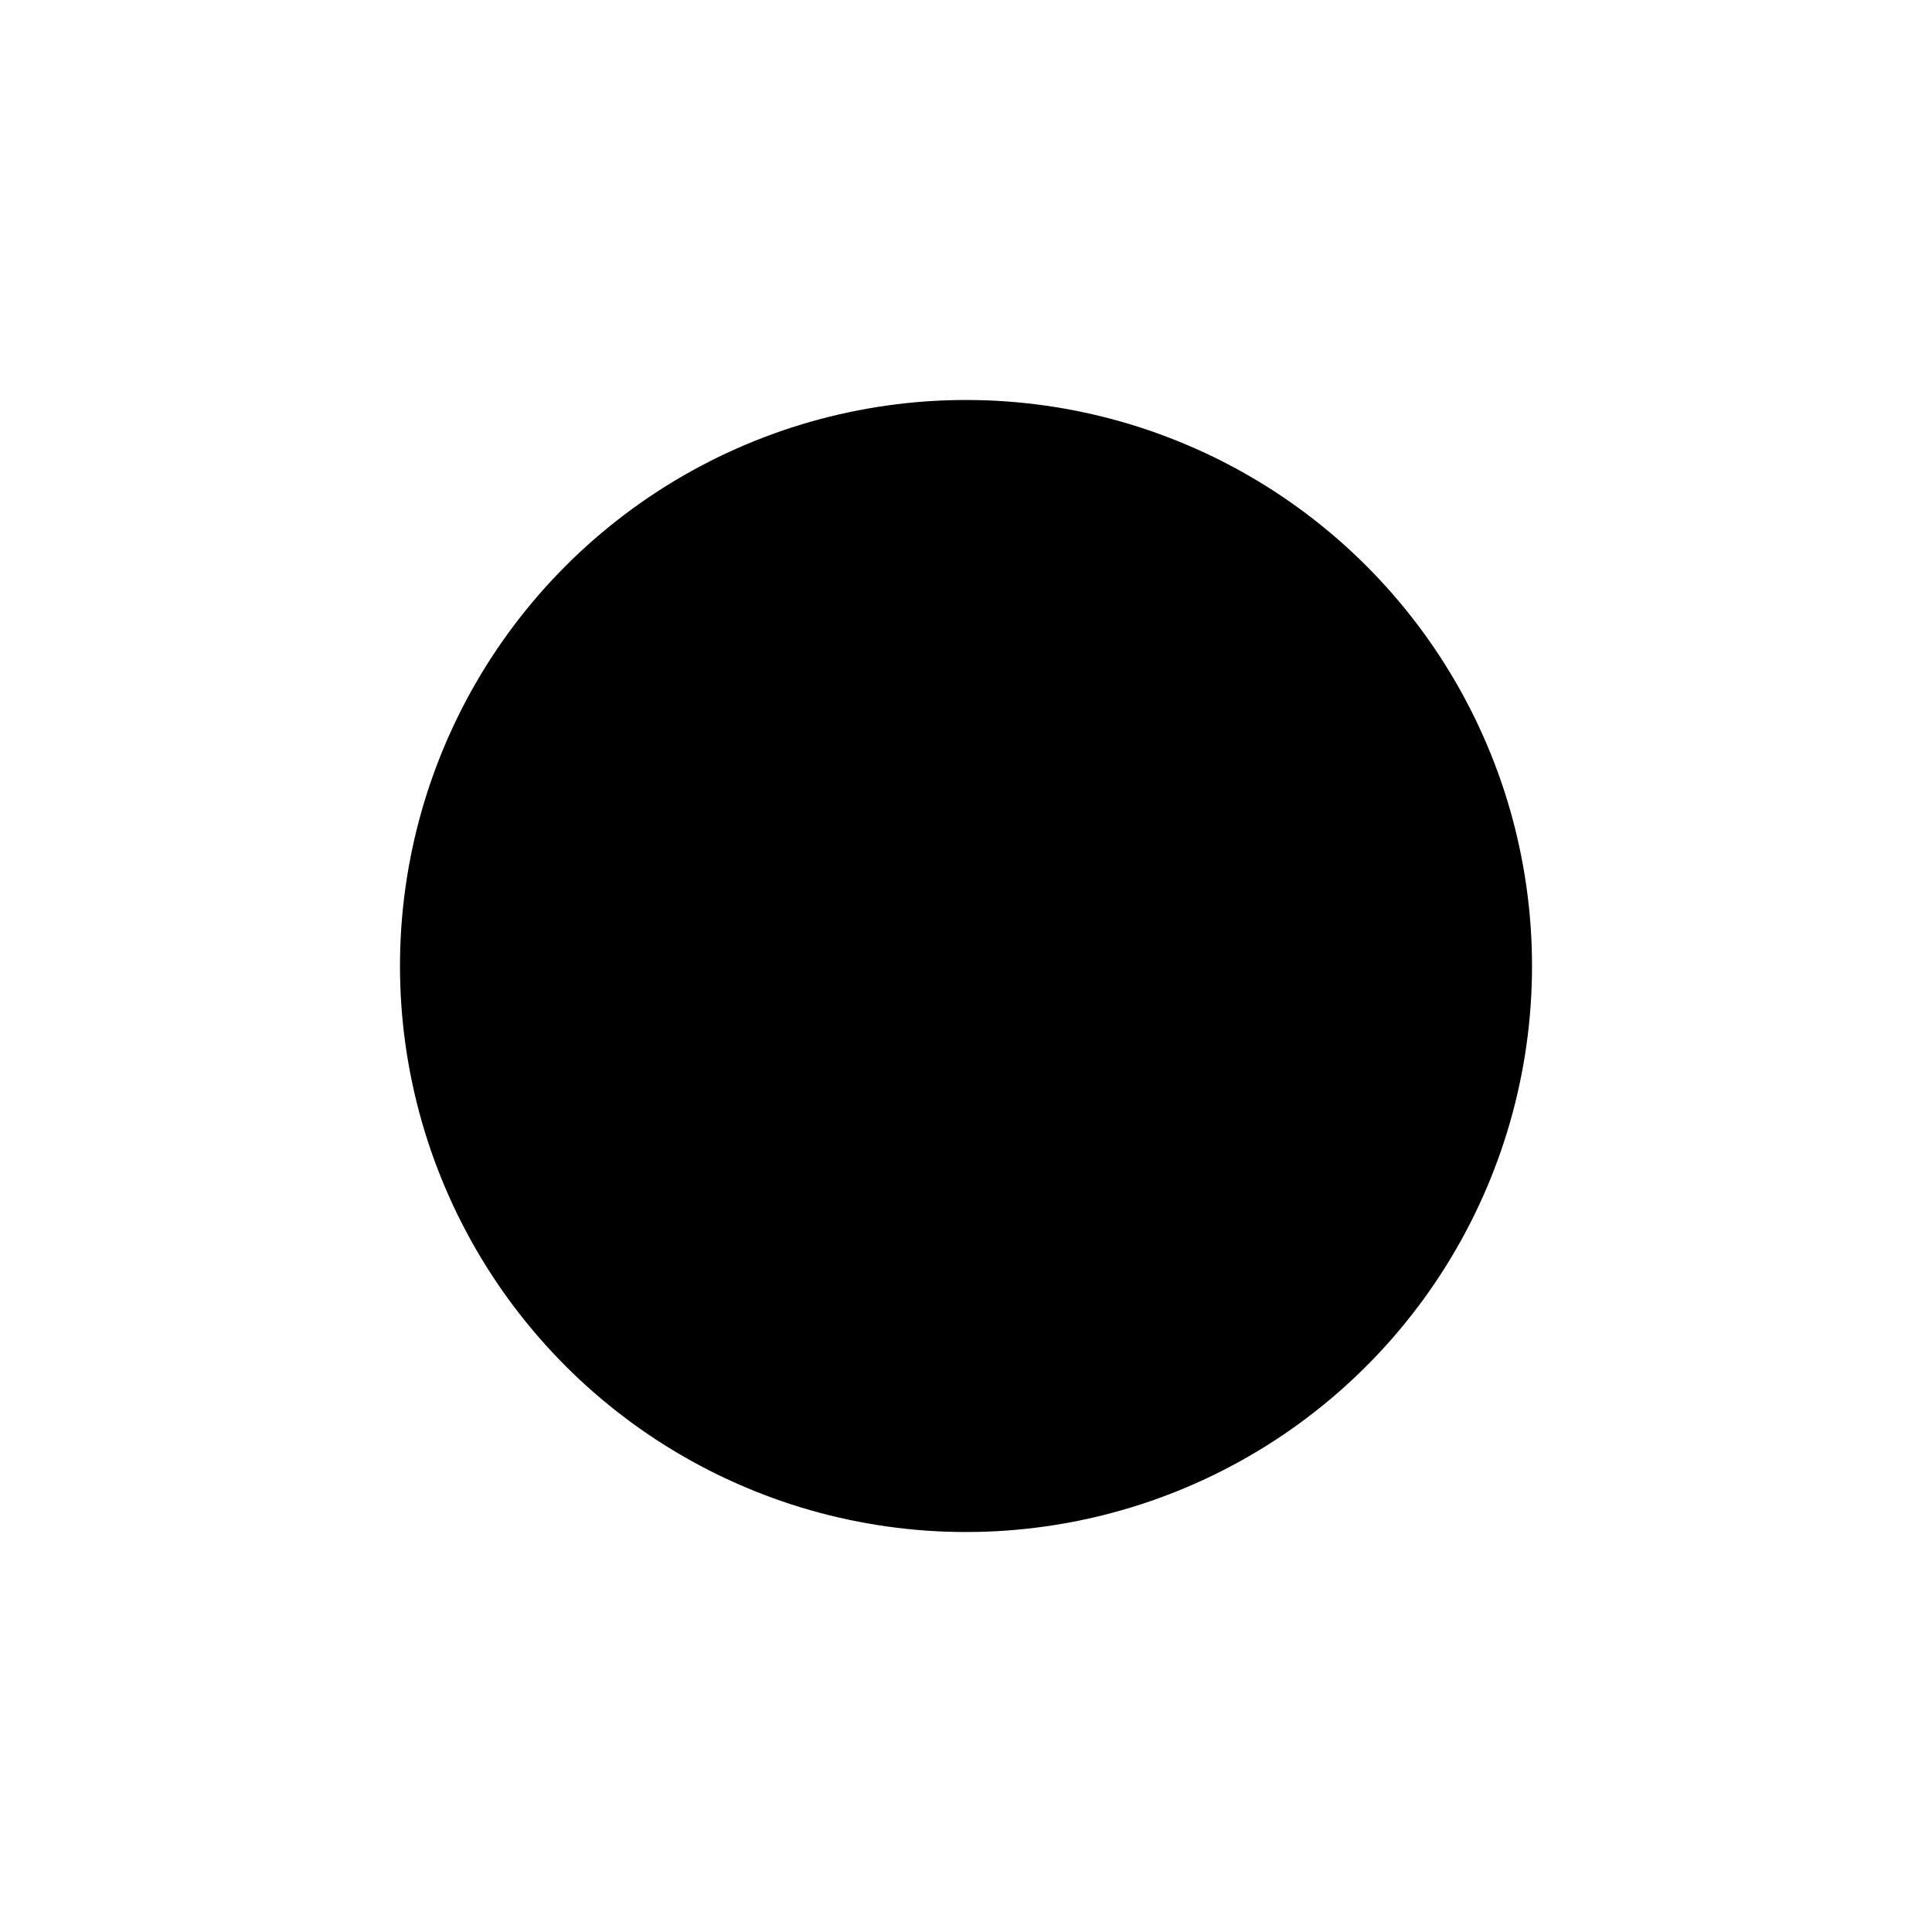
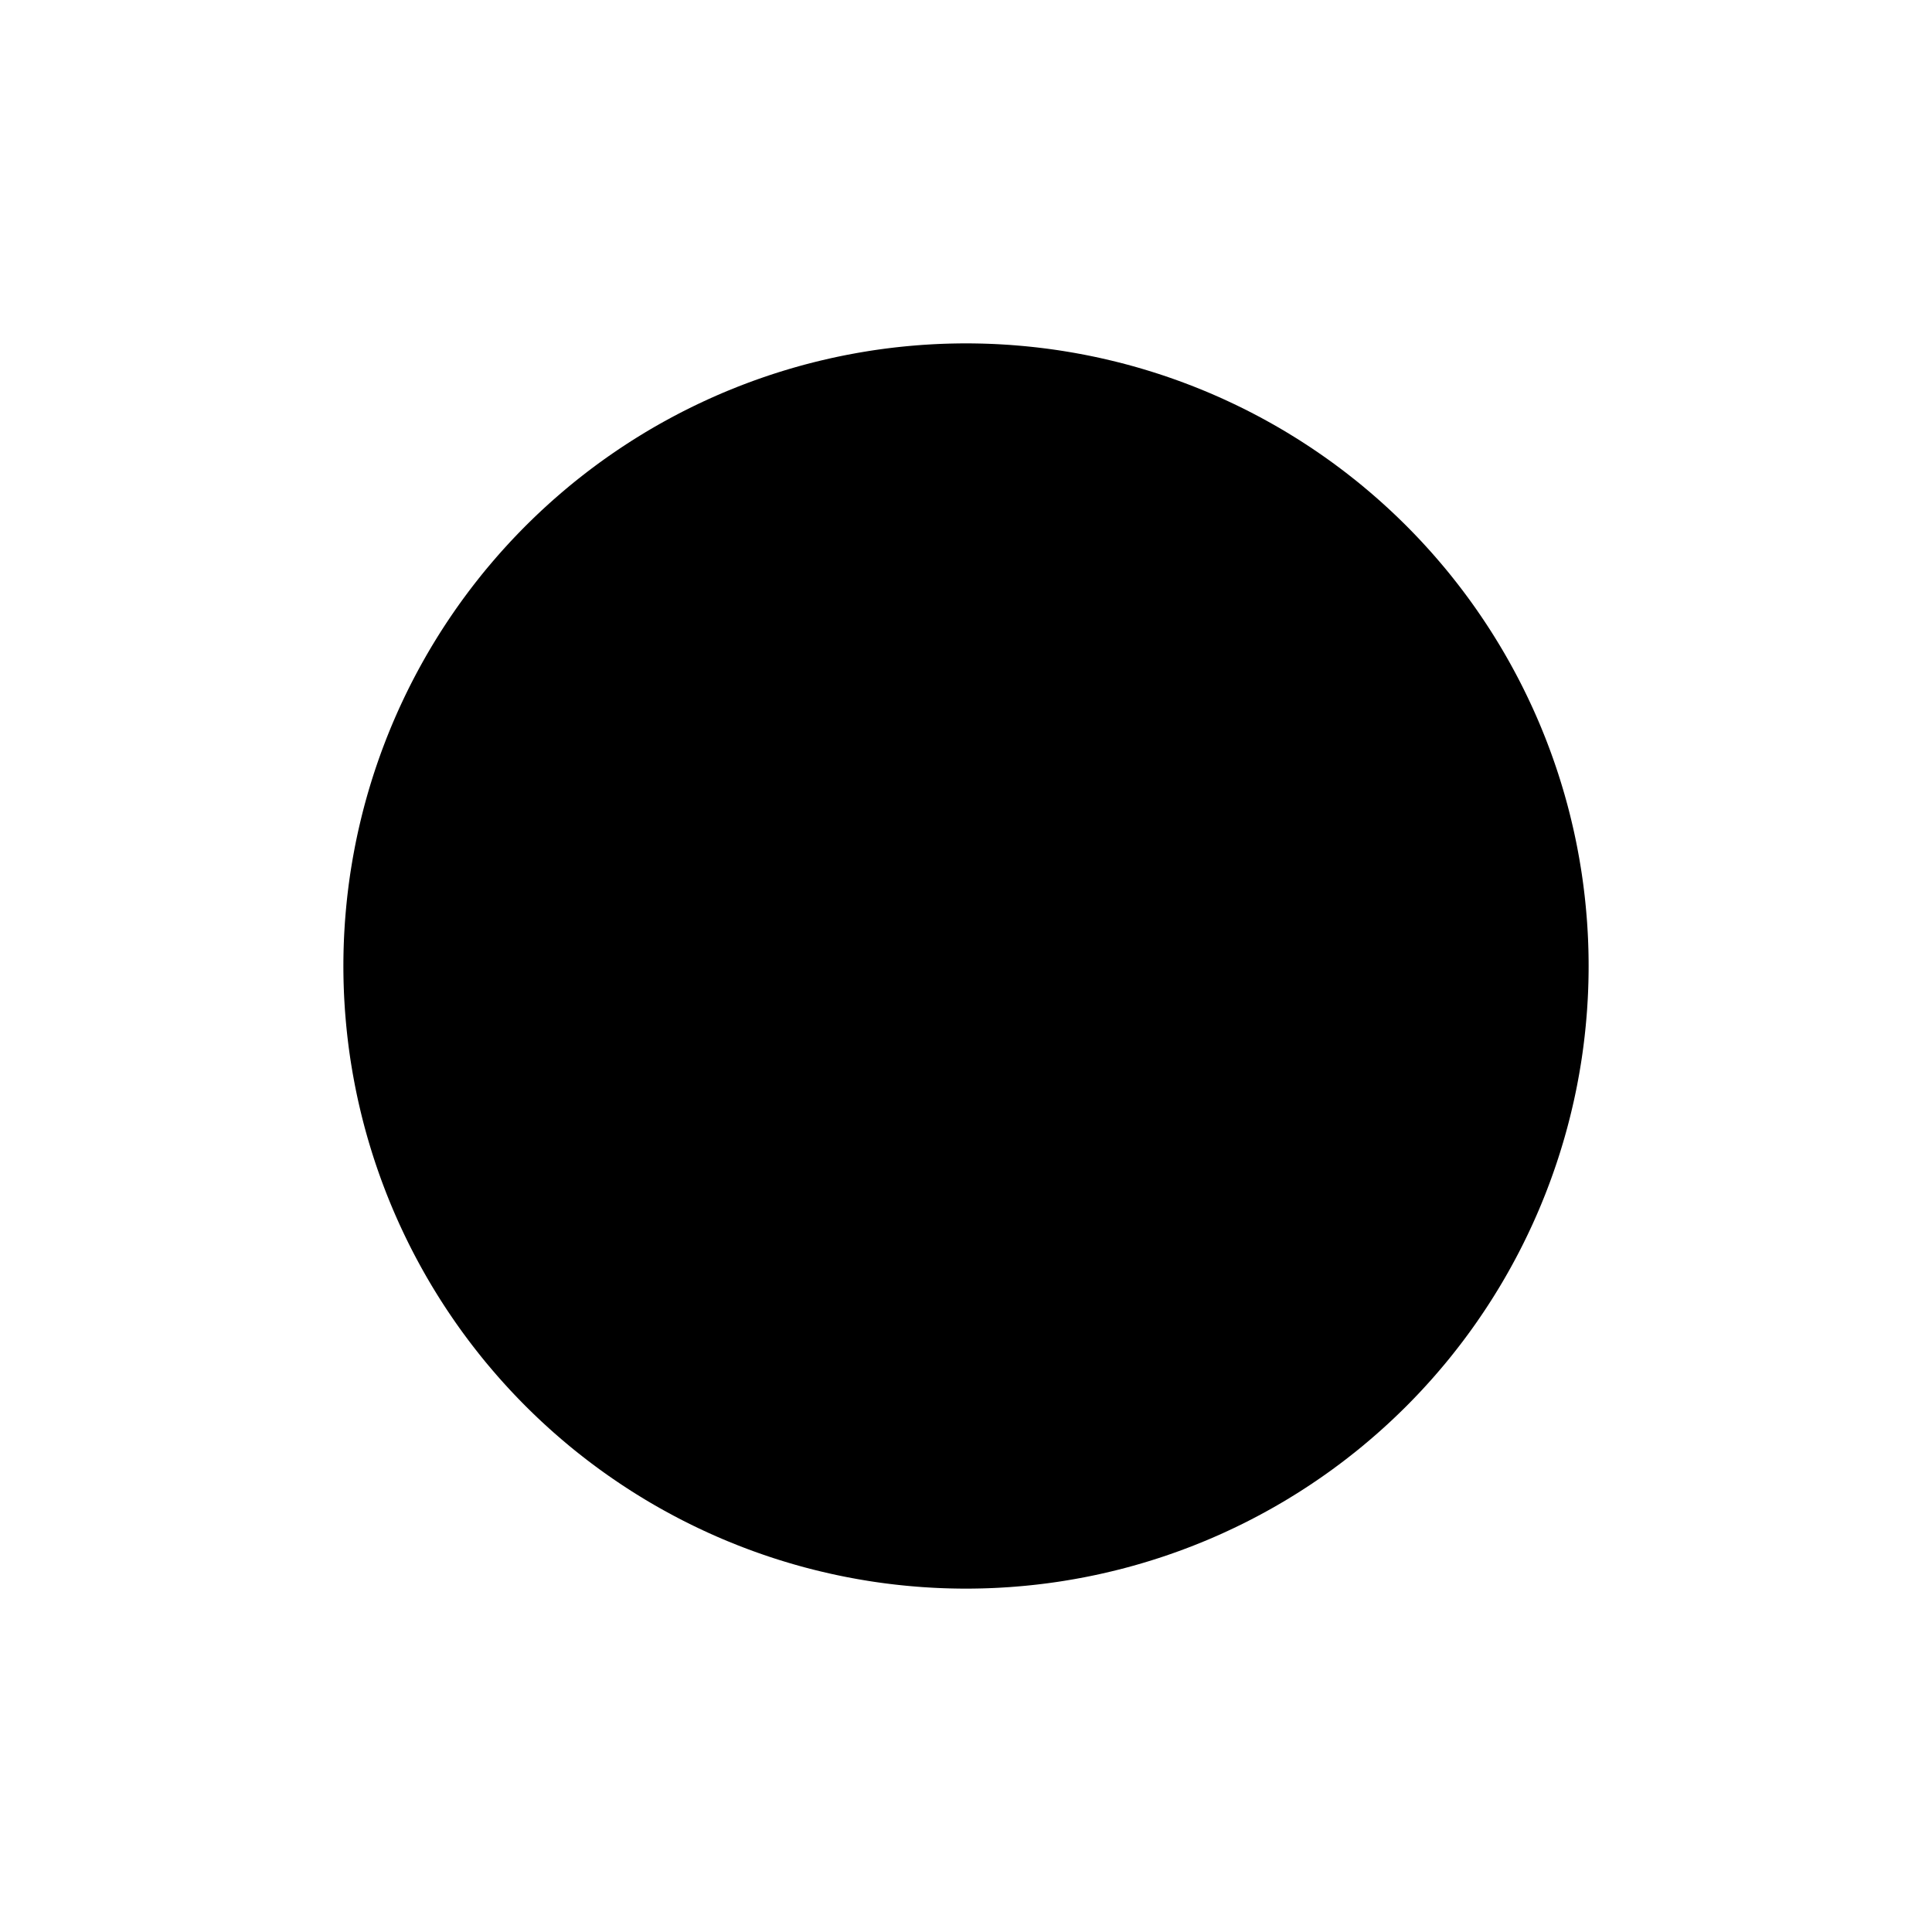
<svg xmlns="http://www.w3.org/2000/svg" width="1024" height="1024" viewBox="0 0 1024 1024">
-   <path fill="#000000" fill-rule="nonzero" d="M812.00 512.00L811.95 517.24L811.82 522.47L811.59 527.70L811.27 532.93L810.86 538.15L810.36 543.36L809.76 548.56L809.08 553.75L808.31 558.93L807.44 564.09L806.49 569.24L805.44 574.37L804.31 579.49L803.09 584.58L801.78 589.65L800.38 594.69L798.89 599.71L797.32 604.71L795.66 609.67L793.91 614.61L792.07 619.51L790.16 624.38L788.15 629.22L786.06 634.02L783.89 638.79L781.64 643.51L779.30 648.20L776.88 652.84L774.39 657.44L771.81 662.00L769.15 666.51L766.41 670.98L763.60 675.39L760.71 679.76L757.75 684.07L754.71 688.34L751.59 692.54L748.40 696.70L745.14 700.80L741.81 704.84L738.41 708.82L734.94 712.74L731.41 716.60L727.80 720.40L724.13 724.13L720.40 727.80L716.60 731.41L712.74 734.94L708.82 738.41L704.84 741.81L700.80 745.14L696.70 748.40L692.54 751.59L688.34 754.71L684.07 757.75L679.76 760.71L675.39 763.60L670.98 766.41L666.51 769.15L662.00 771.81L657.44 774.39L652.84 776.88L648.20 779.30L643.51 781.64L638.79 783.89L634.02 786.06L629.22 788.15L624.38 790.16L619.51 792.07L614.61 793.91L609.67 795.66L604.71 797.32L599.71 798.89L594.69 800.38L589.65 801.78L584.58 803.09L579.49 804.31L574.37 805.44L569.24 806.49L564.09 807.44L558.93 808.31L553.75 809.08L548.56 809.76L543.36 810.36L538.15 810.86L532.93 811.27L527.70 811.59L522.47 811.82L517.24 811.95L512.00 812.00L506.76 811.95L501.53 811.82L496.30 811.59L491.07 811.27L485.85 810.86L480.64 810.36L475.44 809.76L470.25 809.08L465.07 808.31L459.91 807.44L454.76 806.49L449.63 805.44L444.51 804.31L439.42 803.09L434.35 801.78L429.31 800.38L424.29 798.89L419.29 797.32L414.33 795.66L409.39 793.91L404.49 792.07L399.62 790.16L394.78 788.15L389.98 786.06L385.21 783.89L380.49 781.64L375.80 779.30L371.16 776.88L366.56 774.39L362.00 771.81L357.49 769.15L353.02 766.41L348.61 763.60L344.24 760.71L339.93 757.75L335.66 754.71L331.46 751.59L327.30 748.40L323.20 745.14L319.16 741.81L315.18 738.41L311.26 734.94L307.40 731.41L303.60 727.80L299.87 724.13L296.20 720.40L292.59 716.60L289.06 712.74L285.59 708.82L282.19 704.84L278.86 700.80L275.60 696.70L272.41 692.54L269.29 688.34L266.25 684.07L263.29 679.76L260.40 675.39L257.59 670.98L254.85 666.51L252.19 662.00L249.61 657.44L247.12 652.84L244.70 648.20L242.36 643.51L240.11 638.79L237.94 634.02L235.85 629.22L233.84 624.38L231.93 619.51L230.09 614.61L228.34 609.67L226.68 604.71L225.11 599.71L223.62 594.69L222.22 589.65L220.91 584.58L219.69 579.49L218.56 574.37L217.51 569.24L216.56 564.09L215.69 558.93L214.92 553.75L214.24 548.56L213.64 543.36L213.14 538.15L212.73 532.93L212.41 527.70L212.18 522.47L212.05 517.24L212.00 512.00L212.05 506.76L212.18 501.53L212.41 496.30L212.73 491.07L213.14 485.85L213.64 480.64L214.24 475.44L214.92 470.25L215.69 465.07L216.56 459.91L217.51 454.76L218.56 449.63L219.69 444.51L220.91 439.42L222.22 434.35L223.62 429.31L225.11 424.29L226.68 419.29L228.34 414.33L230.09 409.39L231.93 404.49L233.84 399.62L235.85 394.78L237.94 389.98L240.11 385.21L242.36 380.49L244.70 375.80L247.12 371.16L249.61 366.56L252.19 362.00L254.85 357.49L257.59 353.02L260.40 348.61L263.29 344.24L266.25 339.93L269.29 335.66L272.41 331.46L275.60 327.30L278.86 323.20L282.19 319.16L285.59 315.18L289.06 311.26L292.59 307.40L296.20 303.60L299.87 299.87L303.60 296.20L307.40 292.59L311.26 289.06L315.18 285.59L319.16 282.19L323.20 278.86L327.30 275.60L331.46 272.41L335.66 269.29L339.93 266.25L344.24 263.29L348.61 260.40L353.02 257.59L357.49 254.85L362.00 252.19L366.56 249.61L371.16 247.12L375.80 244.70L380.49 242.36L385.21 240.11L389.98 237.94L394.78 235.85L399.62 233.84L404.49 231.93L409.39 230.09L414.33 228.34L419.29 226.68L424.29 225.11L429.31 223.62L434.35 222.22L439.42 220.91L444.51 219.69L449.63 218.56L454.76 217.51L459.91 216.56L465.07 215.69L470.25 214.92L475.44 214.24L480.64 213.64L485.85 213.14L491.07 212.73L496.30 212.41L501.53 212.18L506.76 212.05L512.00 212.00L517.24 212.05L522.47 212.18L527.70 212.41L532.93 212.73L538.15 213.14L543.36 213.64L548.56 214.24L553.75 214.92L558.93 215.69L564.09 216.56L569.24 217.51L574.37 218.56L579.49 219.69L584.58 220.91L589.65 222.22L594.69 223.62L599.71 225.11L604.71 226.68L609.67 228.34L614.61 230.09L619.51 231.93L624.38 233.84L629.22 235.85L634.02 237.94L638.79 240.11L643.51 242.36L648.20 244.70L652.84 247.12L657.44 249.61L662.00 252.19L666.51 254.85L670.98 257.59L675.39 260.40L679.76 263.29L684.07 266.25L688.34 269.29L692.54 272.41L696.70 275.60L700.80 278.86L704.84 282.19L708.82 285.59L712.74 289.06L716.60 292.59L720.40 296.20L724.13 299.87L727.80 303.60L731.41 307.40L734.94 311.26L738.41 315.18L741.81 319.16L745.14 323.20L748.40 327.30L751.59 331.46L754.71 335.66L757.75 339.93L760.71 344.24L763.60 348.61L766.41 353.02L769.15 357.49L771.81 362.00L774.39 366.56L776.88 371.16L779.30 375.80L781.64 380.49L783.89 385.21L786.06 389.98L788.15 394.78L790.16 399.62L792.07 404.49L793.91 409.39L795.66 414.33L797.32 419.29L798.89 424.29L800.38 429.31L801.78 434.35L803.09 439.42L804.31 444.51L805.44 449.63L806.49 454.76L807.44 459.91L808.31 465.07L809.08 470.25L809.76 475.44L810.36 480.64L810.86 485.85L811.27 491.07L811.59 496.30L811.82 501.53L811.95 506.76Z" />
+   <path fill="#000000" fill-rule="nonzero" d="M842.00 512.00L841.99 514.88L841.95 517.76L841.89 520.64L841.80 523.52L841.69 526.39L841.55 529.27L841.38 532.15L841.20 535.02L840.98 537.89L840.74 540.76L840.48 543.63L840.19 546.49L839.88 549.36L839.54 552.22L839.18 555.07L838.79 557.93L838.38 560.78L837.94 563.62L837.47 566.47L836.99 569.30L836.47 572.14L835.94 574.97L835.38 577.79L834.79 580.61L834.18 583.43L833.54 586.23L832.88 589.04L832.20 591.83L831.49 594.63L830.76 597.41L830.00 600.19L829.22 602.96L828.41 605.73L827.58 608.48L826.73 611.23L825.85 613.98L824.95 616.71L824.02 619.44L823.07 622.16L822.10 624.87L821.10 627.57L820.08 630.26L819.04 632.95L817.97 635.62L816.88 638.29L815.77 640.94L814.63 643.59L813.47 646.22L812.29 648.85L811.08 651.46L809.85 654.07L808.60 656.66L807.33 659.25L806.03 661.82L804.71 664.38L803.37 666.93L802.01 669.46L800.62 671.99L799.22 674.50L797.79 677.00L796.34 679.49L794.87 681.96L793.37 684.42L791.86 686.87L790.32 689.31L788.76 691.73L787.18 694.14L785.58 696.53L783.96 698.91L782.32 701.28L780.66 703.63L778.98 705.97L777.27 708.29L775.55 710.60L773.81 712.89L772.04 715.17L770.26 717.43L768.46 719.68L766.64 721.91L764.79 724.12L762.93 726.32L761.05 728.50L759.16 730.66L757.24 732.81L755.30 734.94L753.35 737.06L751.37 739.16L749.38 741.24L747.37 743.30L745.35 745.35L743.30 747.37L741.24 749.38L739.16 751.37L737.06 753.35L734.94 755.30L732.81 757.24L730.66 759.16L728.50 761.05L726.32 762.93L724.12 764.79L721.91 766.64L719.68 768.46L717.43 770.26L715.17 772.04L712.89 773.81L710.60 775.55L708.29 777.27L705.97 778.98L703.63 780.66L701.28 782.32L698.91 783.96L696.53 785.58L694.14 787.18L691.73 788.76L689.31 790.32L686.87 791.86L684.42 793.37L681.96 794.87L679.49 796.34L677.00 797.79L674.50 799.22L671.99 800.62L669.46 802.01L666.93 803.37L664.38 804.71L661.82 806.03L659.25 807.33L656.66 808.60L654.07 809.85L651.46 811.08L648.85 812.29L646.22 813.47L643.59 814.63L640.94 815.77L638.29 816.88L635.62 817.97L632.95 819.04L630.26 820.08L627.57 821.10L624.87 822.10L622.16 823.07L619.44 824.02L616.71 824.95L613.98 825.85L611.23 826.73L608.48 827.58L605.73 828.41L602.96 829.22L600.19 830.00L597.41 830.76L594.63 831.49L591.83 832.20L589.04 832.88L586.23 833.54L583.43 834.18L580.61 834.79L577.79 835.38L574.97 835.94L572.14 836.47L569.30 836.99L566.47 837.47L563.62 837.94L560.78 838.38L557.93 838.79L555.07 839.18L552.22 839.54L549.36 839.88L546.49 840.19L543.63 840.48L540.76 840.74L537.89 840.98L535.02 841.20L532.15 841.38L529.27 841.55L526.39 841.69L523.52 841.80L520.64 841.89L517.76 841.95L514.88 841.99L512.00 842.00L509.12 841.99L506.24 841.95L503.36 841.89L500.48 841.80L497.61 841.69L494.73 841.55L491.85 841.38L488.98 841.20L486.11 840.98L483.24 840.74L480.37 840.48L477.51 840.19L474.64 839.88L471.78 839.54L468.93 839.18L466.07 838.79L463.22 838.38L460.38 837.94L457.53 837.47L454.70 836.99L451.86 836.47L449.03 835.94L446.21 835.38L443.39 834.79L440.57 834.18L437.77 833.54L434.96 832.88L432.17 832.20L429.37 831.49L426.59 830.76L423.81 830.00L421.04 829.22L418.27 828.41L415.52 827.58L412.77 826.73L410.02 825.85L407.29 824.95L404.56 824.02L401.84 823.07L399.13 822.10L396.43 821.10L393.74 820.08L391.05 819.04L388.38 817.97L385.71 816.88L383.06 815.77L380.41 814.63L377.78 813.47L375.15 812.29L372.54 811.08L369.93 809.85L367.34 808.60L364.75 807.33L362.18 806.03L359.62 804.71L357.07 803.37L354.54 802.01L352.01 800.62L349.50 799.22L347.00 797.79L344.51 796.34L342.04 794.87L339.58 793.37L337.13 791.86L334.69 790.32L332.27 788.76L329.86 787.18L327.47 785.58L325.09 783.96L322.72 782.32L320.37 780.66L318.03 778.98L315.71 777.27L313.40 775.55L311.11 773.81L308.83 772.04L306.57 770.26L304.32 768.46L302.09 766.64L299.88 764.79L297.68 762.93L295.50 761.05L293.34 759.16L291.19 757.24L289.06 755.30L286.94 753.35L284.84 751.37L282.76 749.38L280.70 747.37L278.65 745.35L276.63 743.30L274.62 741.24L272.63 739.16L270.65 737.06L268.70 734.94L266.76 732.81L264.84 730.66L262.95 728.50L261.07 726.32L259.21 724.12L257.36 721.91L255.54 719.68L253.74 717.43L251.96 715.17L250.19 712.89L248.45 710.60L246.73 708.29L245.02 705.97L243.34 703.63L241.68 701.28L240.04 698.91L238.42 696.53L236.82 694.14L235.24 691.73L233.68 689.31L232.14 686.87L230.63 684.42L229.13 681.96L227.66 679.49L226.21 677.00L224.78 674.50L223.38 671.99L221.99 669.46L220.63 666.93L219.29 664.38L217.97 661.82L216.67 659.25L215.40 656.66L214.15 654.07L212.92 651.46L211.71 648.85L210.53 646.22L209.37 643.59L208.23 640.94L207.12 638.29L206.03 635.62L204.96 632.95L203.92 630.26L202.90 627.57L201.90 624.87L200.93 622.16L199.98 619.44L199.05 616.71L198.15 613.98L197.27 611.23L196.42 608.48L195.59 605.73L194.78 602.96L194.00 600.19L193.24 597.41L192.51 594.63L191.80 591.83L191.12 589.04L190.46 586.23L189.82 583.43L189.21 580.61L188.62 577.79L188.06 574.97L187.53 572.14L187.01 569.30L186.53 566.47L186.06 563.62L185.62 560.78L185.21 557.93L184.82 555.07L184.46 552.22L184.12 549.36L183.81 546.49L183.52 543.63L183.26 540.76L183.02 537.89L182.80 535.02L182.62 532.15L182.45 529.27L182.31 526.39L182.20 523.52L182.11 520.64L182.05 517.76L182.01 514.88L182.00 512.00L182.01 509.12L182.05 506.24L182.11 503.36L182.20 500.48L182.31 497.61L182.45 494.73L182.62 491.85L182.80 488.98L183.02 486.11L183.26 483.24L183.52 480.37L183.81 477.51L184.12 474.64L184.46 471.78L184.82 468.93L185.21 466.07L185.62 463.22L186.06 460.38L186.53 457.53L187.01 454.70L187.53 451.86L188.06 449.03L188.62 446.21L189.21 443.39L189.82 440.57L190.46 437.77L191.12 434.96L191.80 432.17L192.51 429.37L193.24 426.59L194.00 423.81L194.78 421.04L195.59 418.27L196.42 415.52L197.27 412.77L198.15 410.02L199.05 407.29L199.98 404.56L200.93 401.84L201.90 399.13L202.90 396.43L203.92 393.74L204.96 391.05L206.03 388.38L207.12 385.71L208.23 383.06L209.37 380.41L210.53 377.78L211.71 375.15L212.92 372.54L214.15 369.93L215.40 367.34L216.67 364.75L217.97 362.18L219.29 359.62L220.63 357.07L221.99 354.54L223.38 352.01L224.78 349.50L226.21 347.00L227.66 344.51L229.13 342.04L230.63 339.58L232.14 337.13L233.68 334.69L235.24 332.27L236.82 329.86L238.42 327.47L240.04 325.09L241.68 322.72L243.34 320.37L245.02 318.03L246.73 315.71L248.45 313.40L250.19 311.11L251.96 308.83L253.74 306.57L255.54 304.32L257.36 302.09L259.21 299.88L261.07 297.68L262.95 295.50L264.84 293.34L266.76 291.19L268.70 289.06L270.65 286.94L272.63 284.84L274.62 282.76L276.63 280.70L278.65 278.65L280.70 276.63L282.76 274.62L284.84 272.63L286.94 270.65L289.06 268.70L291.19 266.76L293.34 264.84L295.50 262.95L297.68 261.07L299.88 259.21L302.09 257.36L304.32 255.54L306.57 253.74L308.83 251.96L311.11 250.19L313.40 248.45L315.71 246.73L318.03 245.02L320.37 243.34L322.72 241.68L325.09 240.04L327.47 238.42L329.86 236.82L332.27 235.24L334.69 233.68L337.13 232.14L339.58 230.63L342.04 229.13L344.51 227.66L347.00 226.21L349.50 224.78L352.01 223.38L354.54 221.99L357.07 220.63L359.62 219.29L362.18 217.97L364.75 216.67L367.34 215.40L369.93 214.15L372.54 212.92L375.15 211.71L377.78 210.53L380.41 209.37L383.06 208.23L385.71 207.12L388.38 206.03L391.05 204.96L393.74 203.92L396.43 202.90L399.13 201.90L401.84 200.93L404.56 199.98L407.29 199.05L410.02 198.15L412.77 197.27L415.52 196.42L418.27 195.59L421.04 194.78L423.81 194.00L426.59 193.24L429.37 192.51L432.17 191.80L434.96 191.12L437.77 190.46L440.57 189.82L443.39 189.21L446.21 188.62L449.03 188.06L451.86 187.53L454.70 187.01L457.53 186.53L460.38 186.06L463.22 185.62L466.07 185.21L468.93 184.82L471.78 184.46L474.64 184.12L477.51 183.81L480.37 183.52L483.24 183.26L486.11 183.02L488.98 182.80L491.85 182.62L494.73 182.45L497.61 182.31L500.48 182.20L503.36 182.11L506.24 182.05L509.12 182.01L512.00 182.00L514.88 182.01L517.76 182.05L520.64 182.11L523.52 182.20L526.39 182.31L529.27 182.45L532.15 182.62L535.02 182.80L537.89 183.02L540.76 183.26L543.63 183.52L546.49 183.81L549.36 184.12L552.22 184.46L555.07 184.82L557.93 185.21L560.78 185.62L563.62 186.06L566.47 186.53L569.30 187.01L572.14 187.53L574.97 188.06L577.79 188.62L580.61 189.21L583.43 189.82L586.23 190.46L589.04 191.12L591.83 191.80L594.63 192.51L597.41 193.24L600.19 194.00L602.96 194.78L605.73 195.59L608.48 196.42L611.23 197.27L613.98 198.15L616.71 199.05L619.44 199.98L622.16 200.93L624.87 201.90L627.57 202.90L630.26 203.92L632.95 204.96L635.62 206.03L638.29 207.12L640.94 208.23L643.59 209.37L646.22 210.53L648.85 211.71L651.46 212.92L654.07 214.15L656.66 215.40L659.25 216.67L661.82 217.97L664.38 219.29L666.93 220.63L669.46 221.99L671.99 223.38L674.50 224.78L677.00 226.21L679.49 227.66L681.96 229.13L684.42 230.63L686.87 232.14L689.31 233.68L691.73 235.24L694.14 236.82L696.53 238.42L698.91 240.04L701.28 241.68L703.63 243.34L705.97 245.02L708.29 246.73L710.60 248.45L712.89 250.19L715.17 251.96L717.43 253.74L719.68 255.54L721.91 257.36L724.12 259.21L726.32 261.07L728.50 262.95L730.66 264.84L732.81 266.76L734.94 268.70L737.06 270.65L739.16 272.63L741.24 274.62L743.30 276.63L745.35 278.65L747.37 280.70L749.38 282.76L751.37 284.84L753.35 286.94L755.30 289.06L757.24 291.19L759.16 293.34L761.05 295.50L762.93 297.68L764.79 299.88L766.64 302.09L768.46 304.32L770.26 306.57L772.04 308.83L773.81 311.11L775.55 313.40L777.27 315.71L778.98 318.03L780.66 320.37L782.32 322.72L783.96 325.09L785.58 327.47L787.18 329.86L788.76 332.27L790.32 334.69L791.86 337.13L793.37 339.58L794.87 342.04L796.34 344.51L797.79 347.00L799.22 349.50L800.62 352.01L802.01 354.54L803.37 357.07L804.71 359.62L806.03 362.18L807.33 364.75L808.60 367.34L809.85 369.93L811.08 372.54L812.29 375.15L813.47 377.78L814.63 380.41L815.77 383.06L816.88 385.71L817.97 388.38L819.04 391.05L820.08 393.74L821.10 396.43L822.10 399.13L823.07 401.84L824.02 404.56L824.95 407.29L825.85 410.02L826.73 412.77L827.58 415.52L828.41 418.27L829.22 421.04L830.00 423.81L830.76 426.59L831.49 429.37L832.20 432.17L832.88 434.96L833.54 437.77L834.18 440.57L834.79 443.39L835.38 446.21L835.94 449.03L836.47 451.86L836.99 454.70L837.47 457.53L837.94 460.38L838.38 463.22L838.79 466.07L839.18 468.93L839.54 471.78L839.88 474.64L840.19 477.51L840.48 480.37L840.74 483.24L840.98 486.11L841.20 488.98L841.38 491.85L841.55 494.73L841.69 497.61L841.80 500.48L841.89 503.36L841.95 506.24L841.99 509.12Z" />
</svg>
